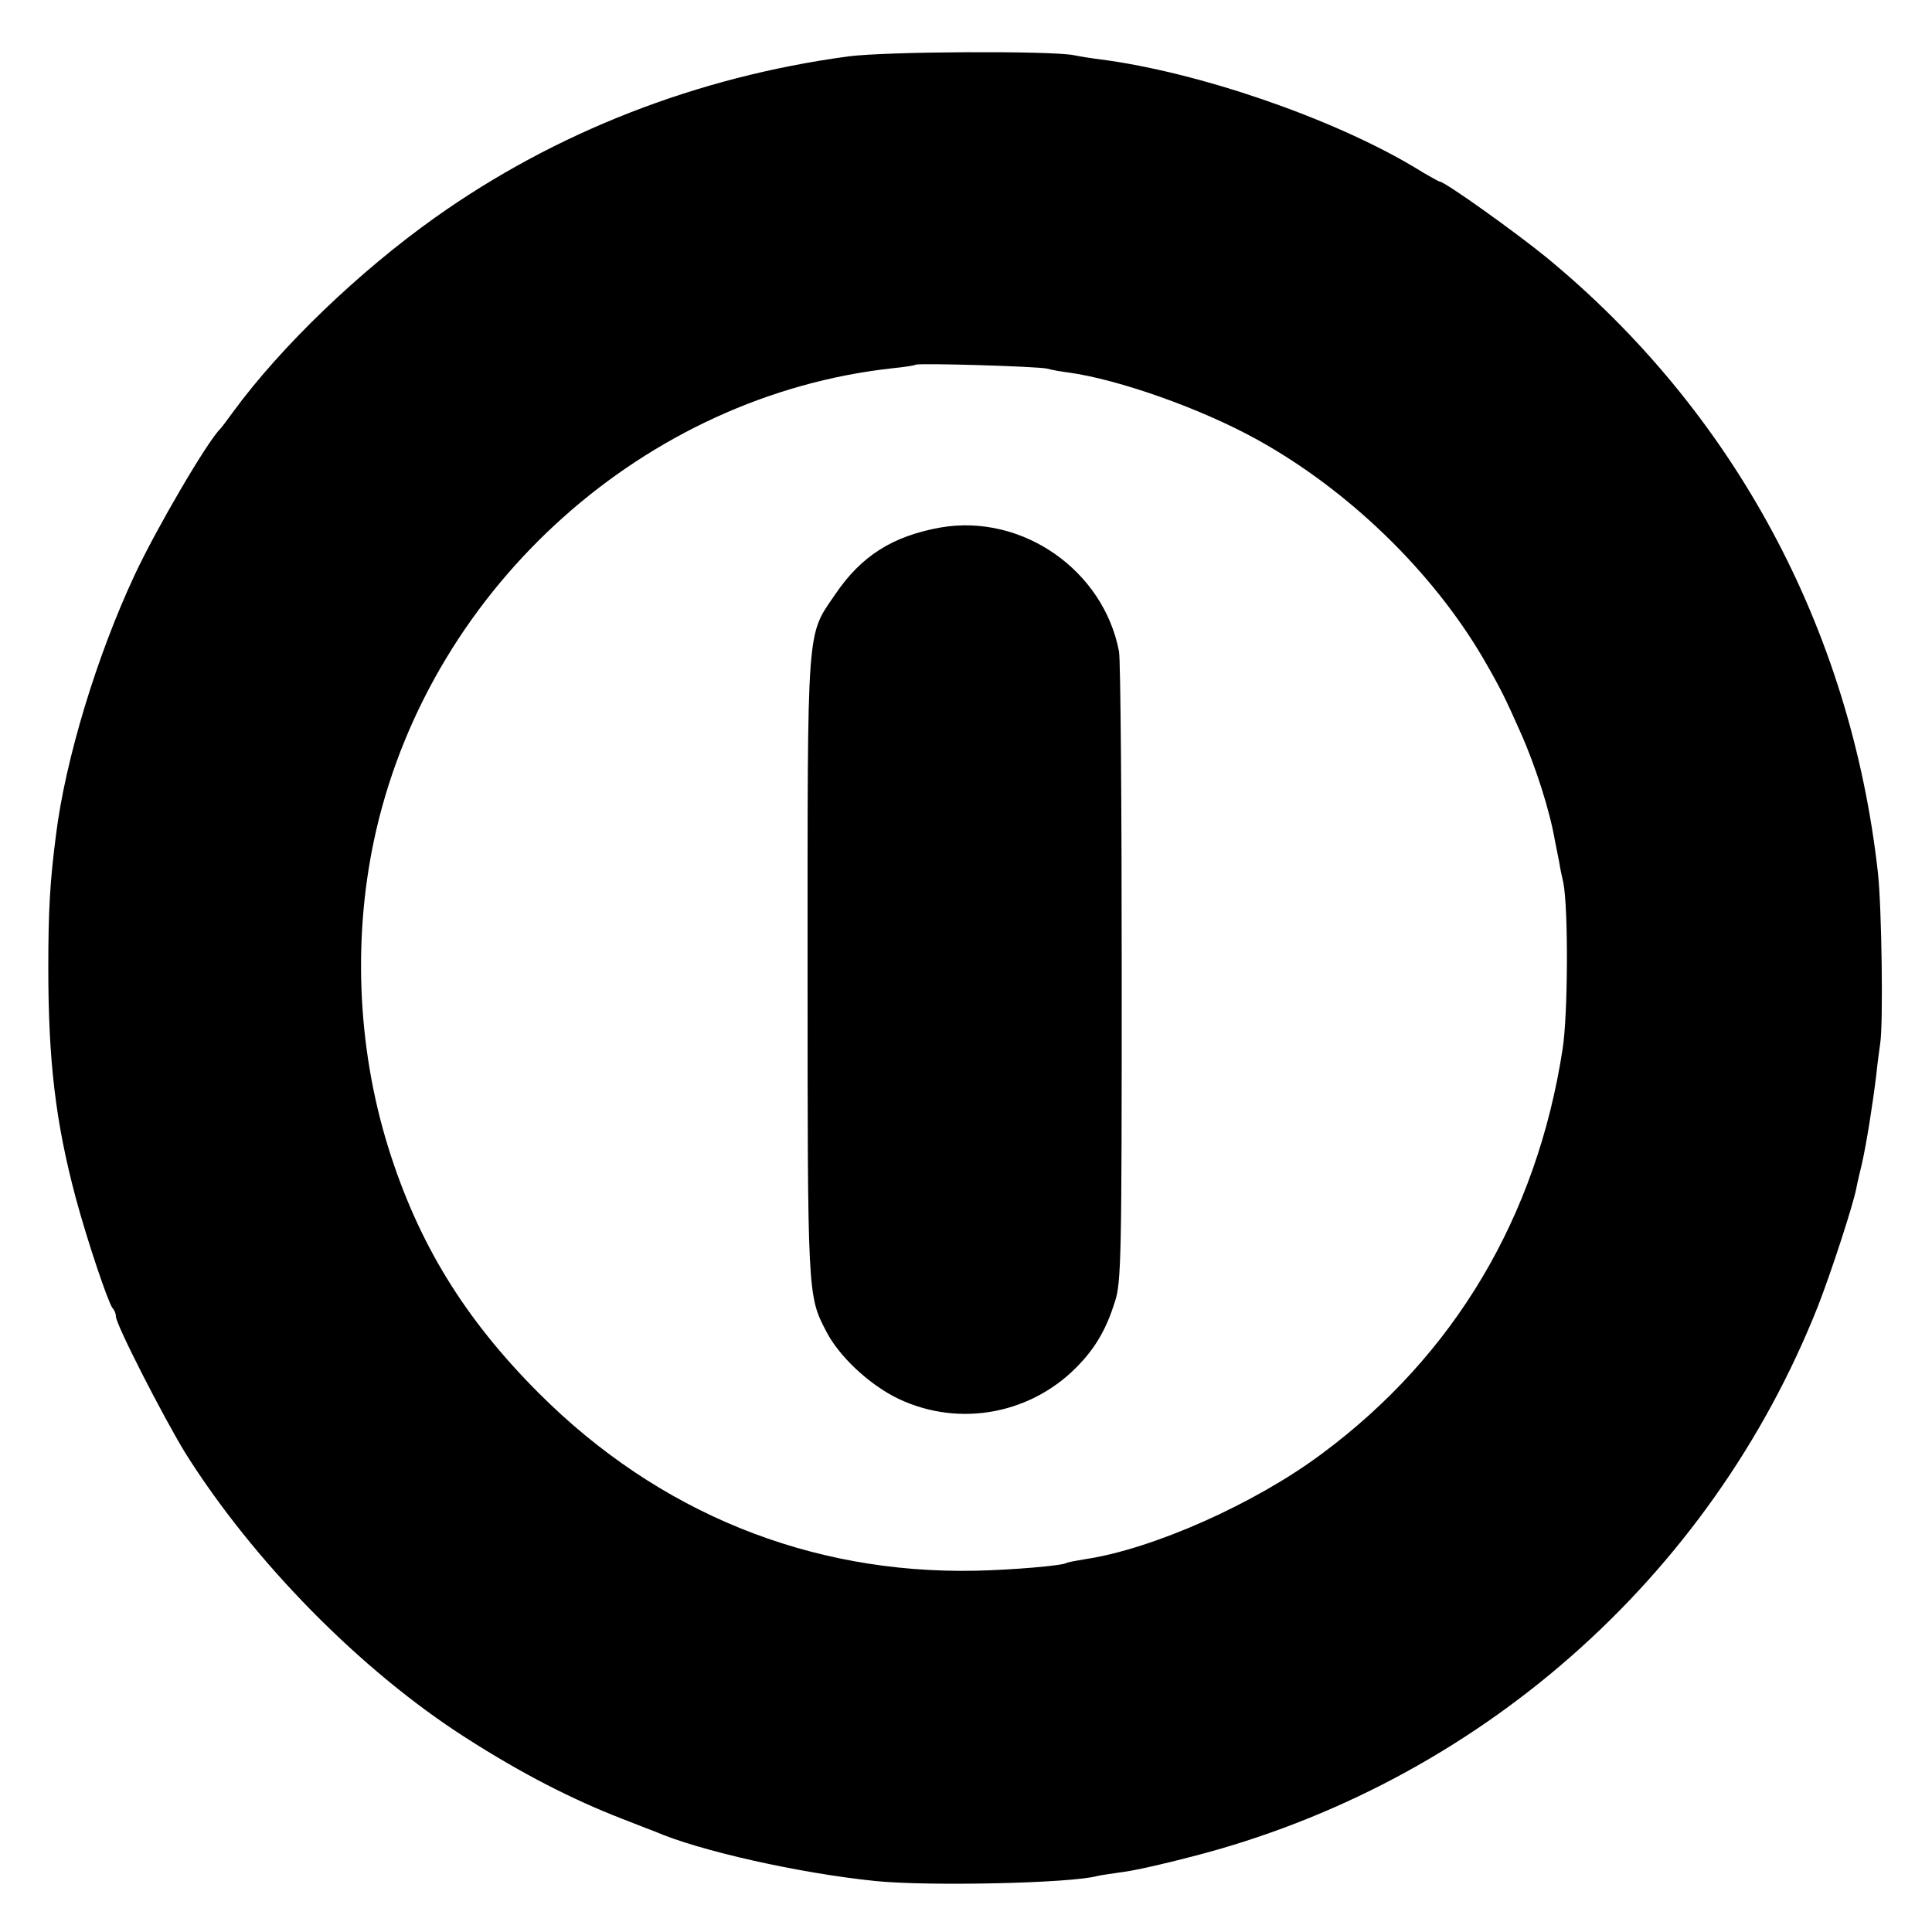
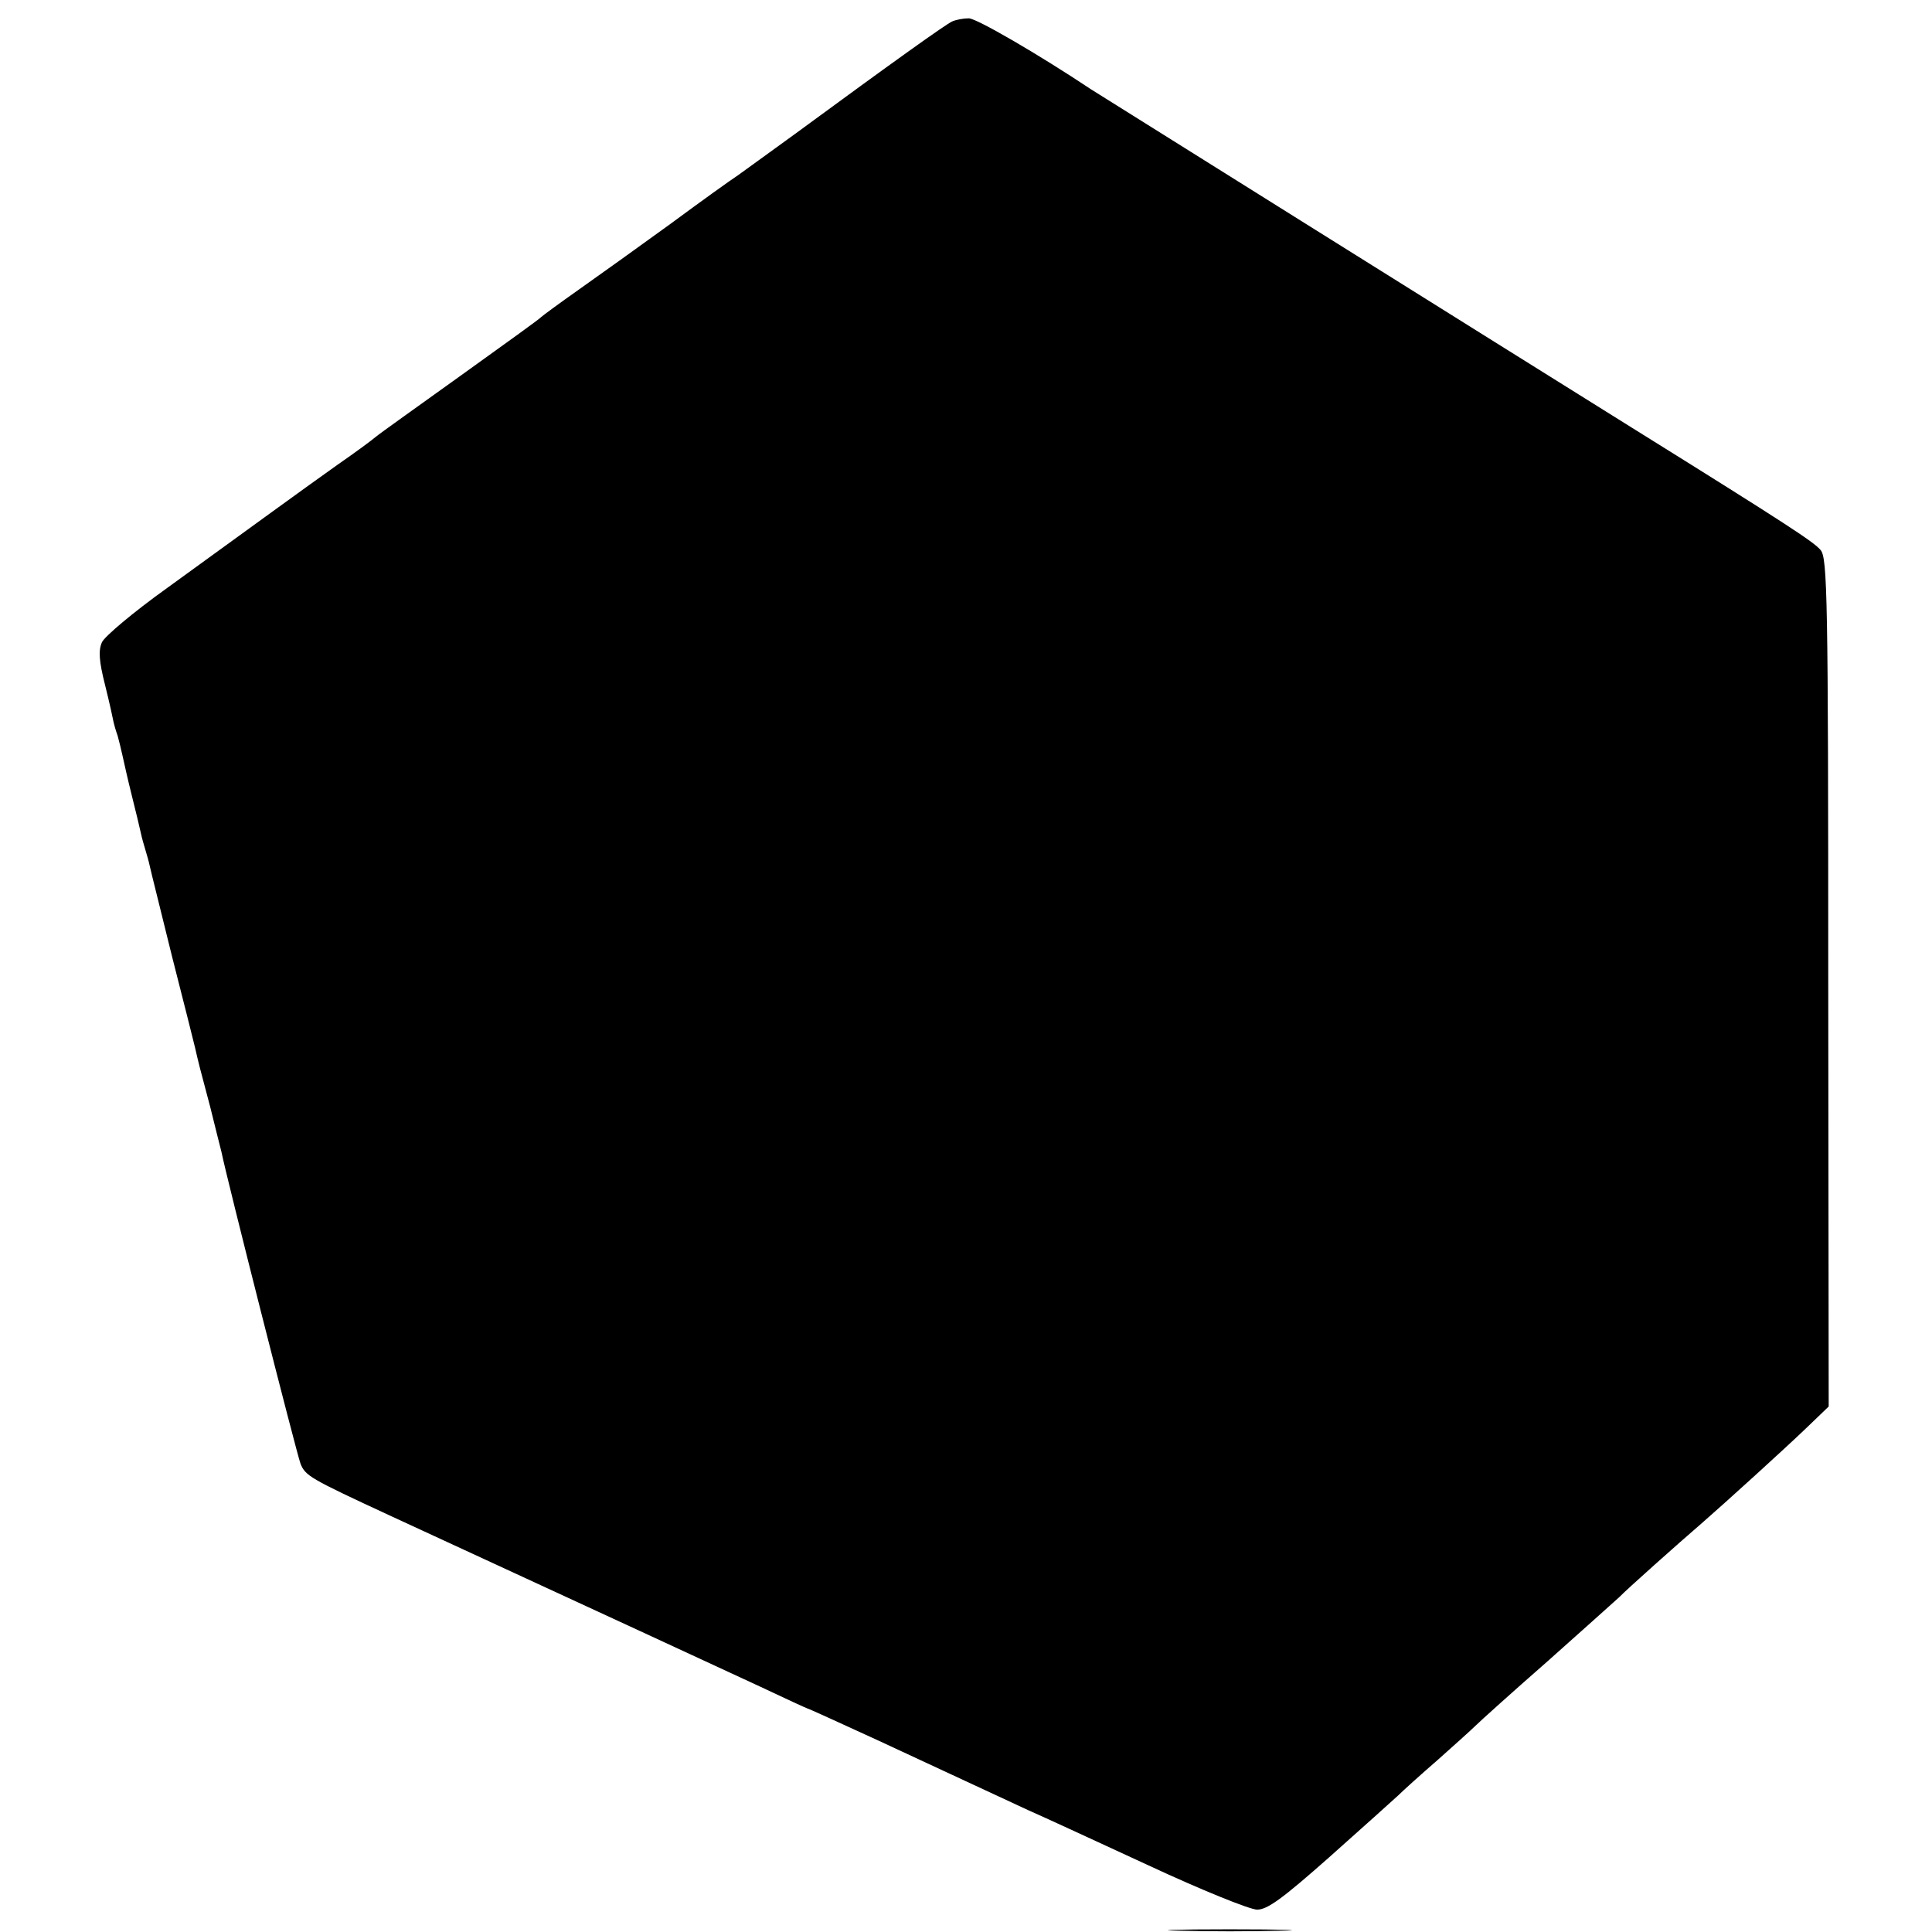
- <svg xmlns="http://www.w3.org/2000/svg" version="1.0" width="500pt" height="500pt" viewBox="0 0 500 500" preserveAspectRatio="xMidYMid meet">
-   <g transform="translate(0,500) scale(0.1,-0.1)" fill="#000000" stroke="none">
-     <path d="M2195 4854 c-392 -53 -758 -196 -1069 -417 -197 -140 -398 -333 -522 -502 -16 -22 -31 -42 -34 -45 -34 -33 -167 -261 -221 -377 -99 -211 -180 -480 -204 -673 -16 -123 -20 -199 -20 -345 0 -242 19 -400 71 -595 31 -115 84 -271 95 -285 5 -5 9 -15 9 -22 0 -21 123 -261 180 -354 176 -280 453 -562 725 -736 145 -93 276 -160 405 -210 36 -14 74 -29 85 -33 115 -50 374 -108 570 -128 136 -14 508 -6 575 13 8 2 37 6 64 10 27 3 108 21 180 40 738 189 1342 720 1621 1425 35 90 90 259 99 304 2 12 9 41 15 66 12 54 28 155 37 230 3 30 8 66 10 80 8 50 4 351 -6 442 -71 633 -374 1194 -858 1592 -81 66 -263 196 -276 196 -2 0 -33 17 -67 38 -213 127 -557 245 -809 278 -25 3 -56 8 -70 11 -57 12 -487 10 -585 -3z m515 -808 c14 -4 39 -8 55 -10 130 -18 343 -93 489 -174 235 -130 452 -340 584 -565 44 -76 57 -102 96 -190 40 -89 77 -206 90 -282 3 -16 8 -41 11 -55 2 -14 7 -38 11 -55 13 -67 12 -342 -2 -430 -67 -435 -281 -794 -624 -1048 -173 -129 -437 -246 -611 -272 -24 -4 -46 -8 -49 -10 -11 -7 -141 -18 -235 -20 -430 -9 -822 151 -1130 459 -193 193 -313 389 -390 636 -82 263 -93 556 -31 823 147 633 697 1124 1336 1194 30 3 57 7 59 9 6 5 314 -4 341 -10z" />
-     <path d="M2435 3635 c-124 -22 -206 -73 -274 -174 -74 -108 -71 -70 -71 -965 0 -848 0 -849 48 -941 33 -65 112 -139 187 -175 160 -76 350 -39 471 92 41 44 68 91 89 158 17 50 18 116 18 850 0 437 -3 812 -7 834 -40 210 -250 357 -461 321z" />
+ <svg xmlns="http://www.w3.org/2000/svg" version="1.0" width="432pt" height="432pt" viewBox="0 0 432 432" preserveAspectRatio="xMidYMid meet">
+   <g transform="translate(0,432) scale(0.1,-0.1)" fill="#000000" stroke="none">
+     <path d="M2129 4272 c-15 -7 -126 -86 -352 -252 -57 -41 -114 -83 -127 -92 -14 -9 -81 -57 -150 -108 -69 -50 -161 -116 -205 -147 -44 -31 -82 -59 -85 -62 -3 -4 -84 -62 -180 -131 -96 -69 -182 -130 -190 -137 -8 -7 -46 -35 -85 -62 -79 -56 -187 -135 -383 -277 -74 -53 -138 -107 -144 -120 -8 -18 -7 -41 7 -96 10 -40 18 -77 19 -83 1 -5 5 -19 9 -30 3 -11 8 -31 11 -45 3 -14 12 -54 21 -90 9 -36 18 -73 20 -83 2 -10 7 -27 10 -37 3 -10 8 -27 10 -37 2 -10 25 -101 50 -203 26 -102 49 -193 51 -202 7 -31 12 -51 34 -133 11 -44 22 -89 25 -100 12 -60 168 -674 177 -698 11 -27 21 -33 198 -115 507 -234 743 -343 829 -383 57 -27 105 -49 106 -49 2 0 72 -32 157 -71 161 -75 248 -115 338 -157 30 -13 151 -69 268 -123 118 -55 227 -99 243 -99 23 0 57 25 161 117 73 65 142 127 154 138 11 11 51 47 89 80 37 33 75 67 84 76 9 9 81 74 161 144 80 71 152 136 161 144 14 15 133 121 183 164 54 47 186 167 233 212 l52 50 -1 948 c0 864 -2 949 -17 967 -15 18 -71 55 -421 273 -287 179 -1196 748 -1210 757 -117 78 -258 160 -274 159 -12 0 -28 -3 -37 -7z" />
+     <path d="M2638 3 c61 -2 163 -2 225 0 61 1 11 3 -113 3 -124 0 -174 -2 -112 -3z" />
  </g>
</svg>
